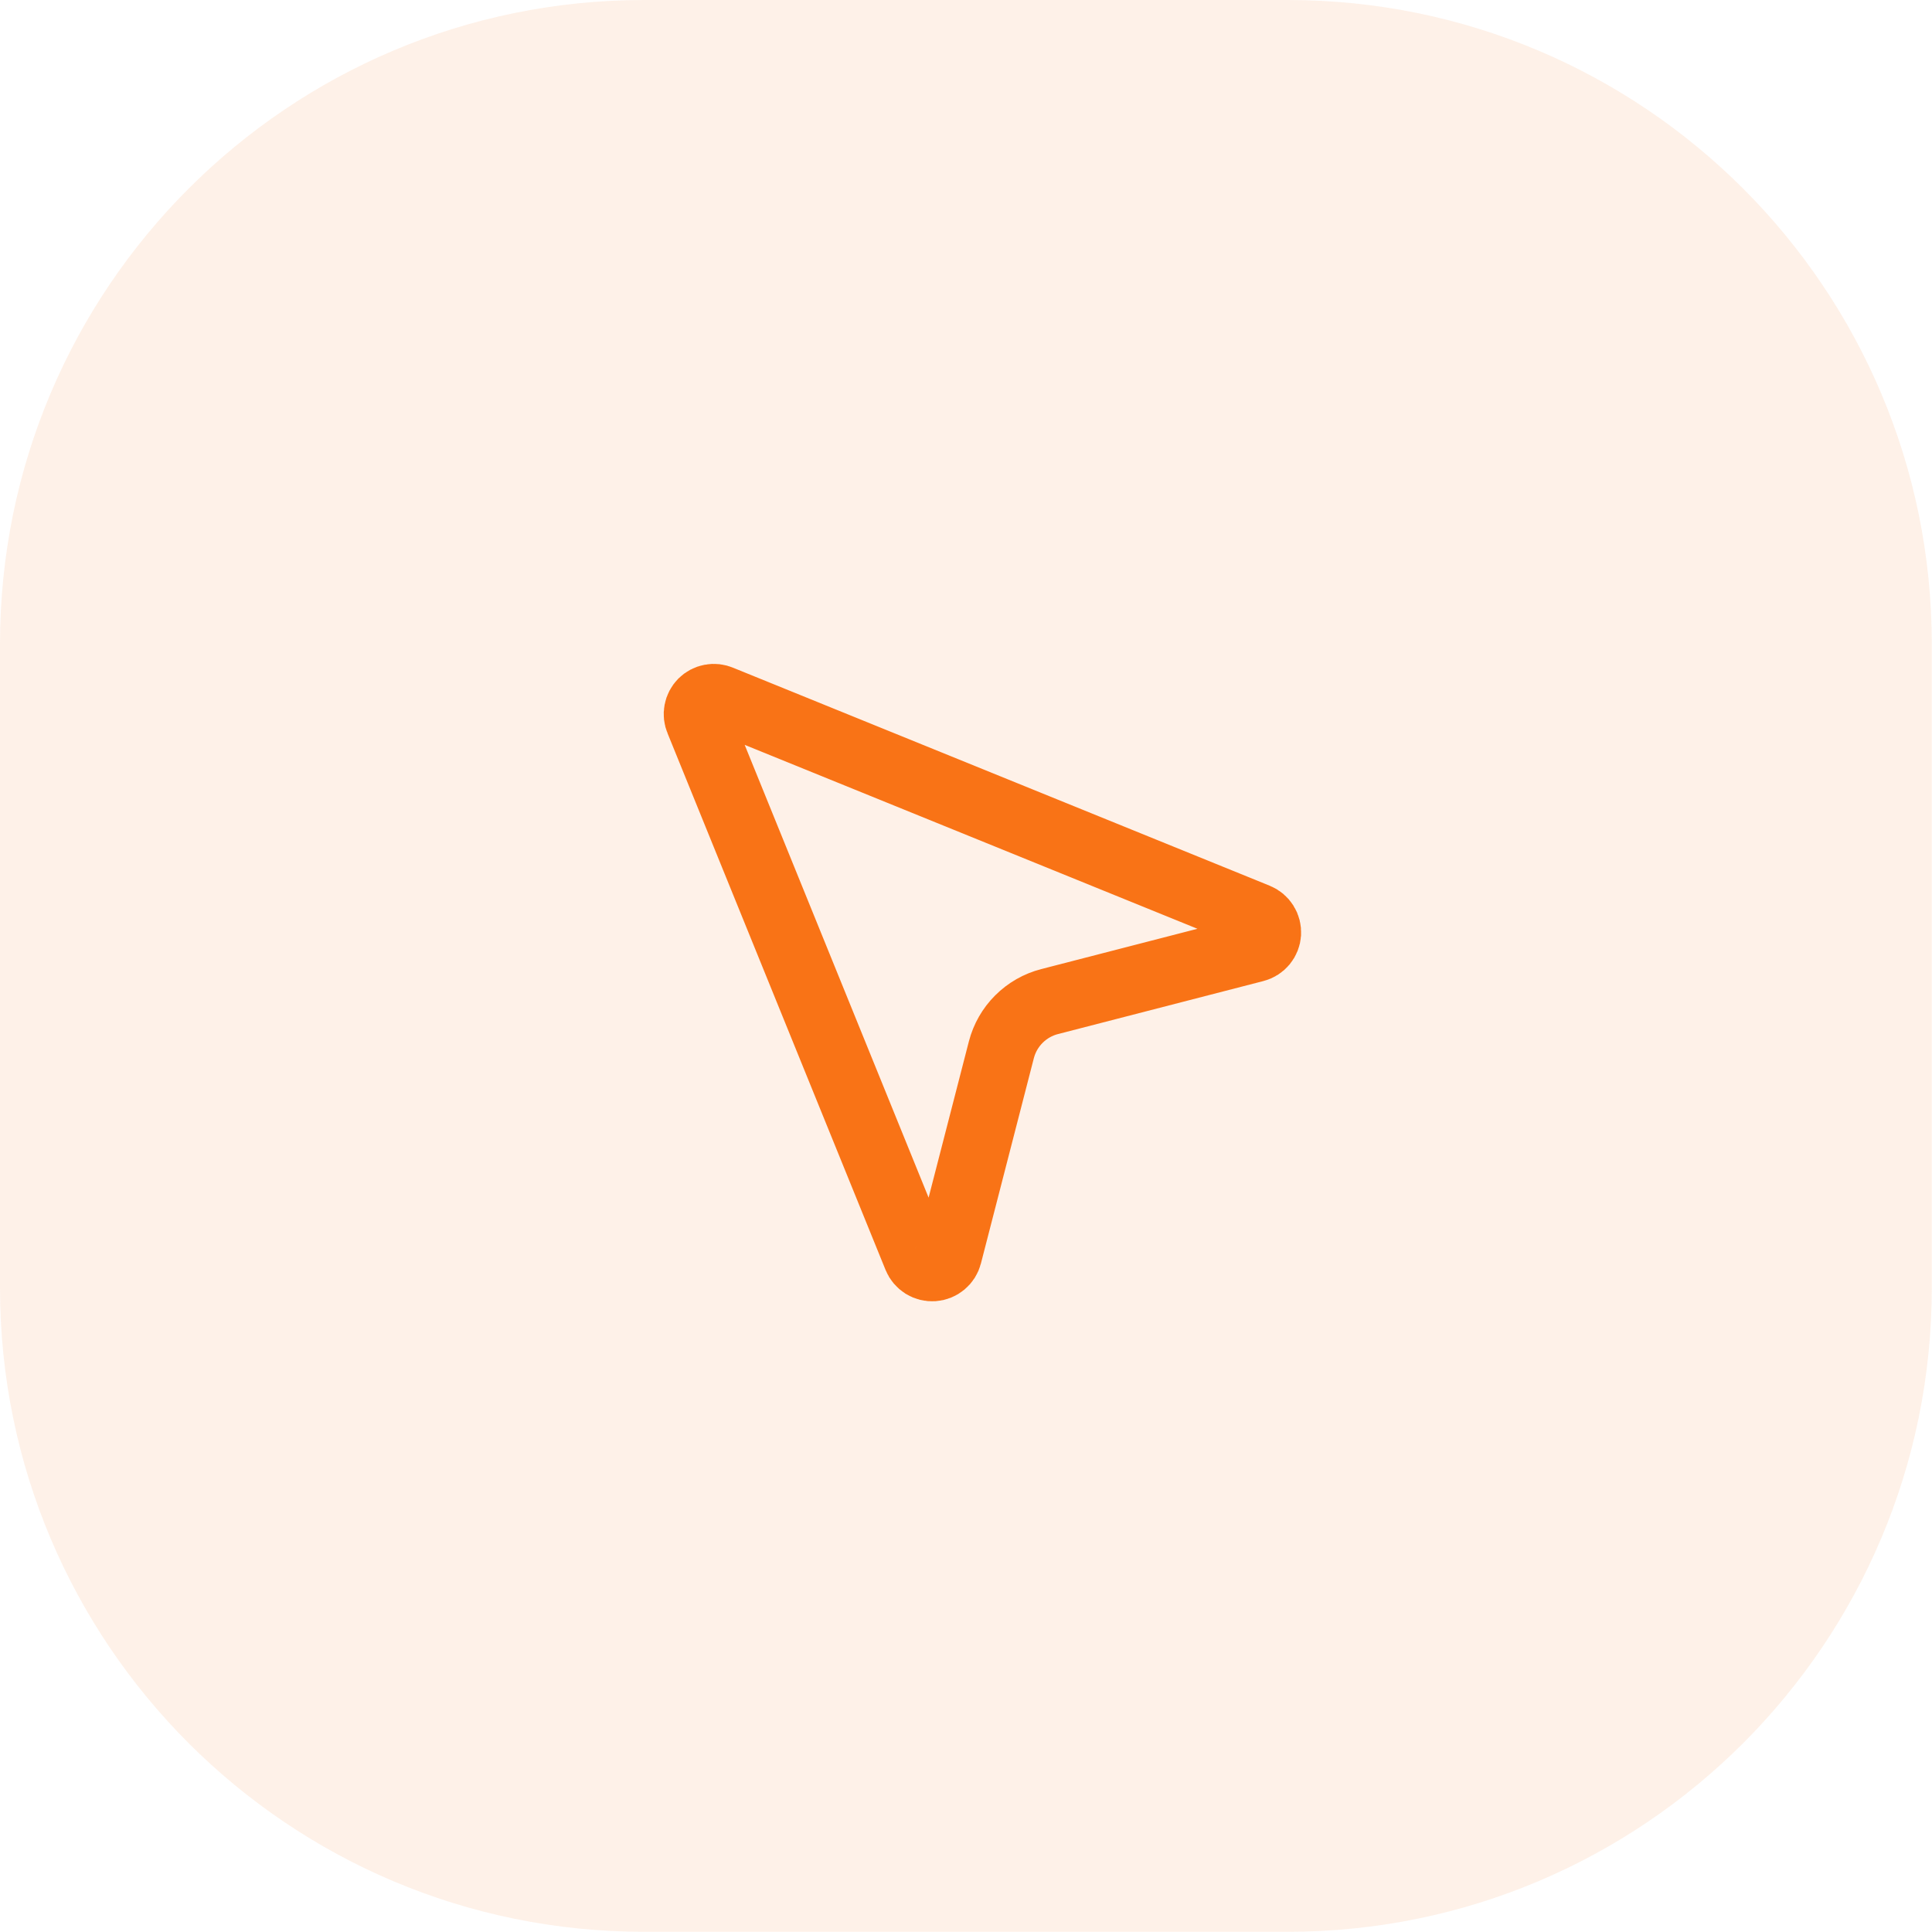
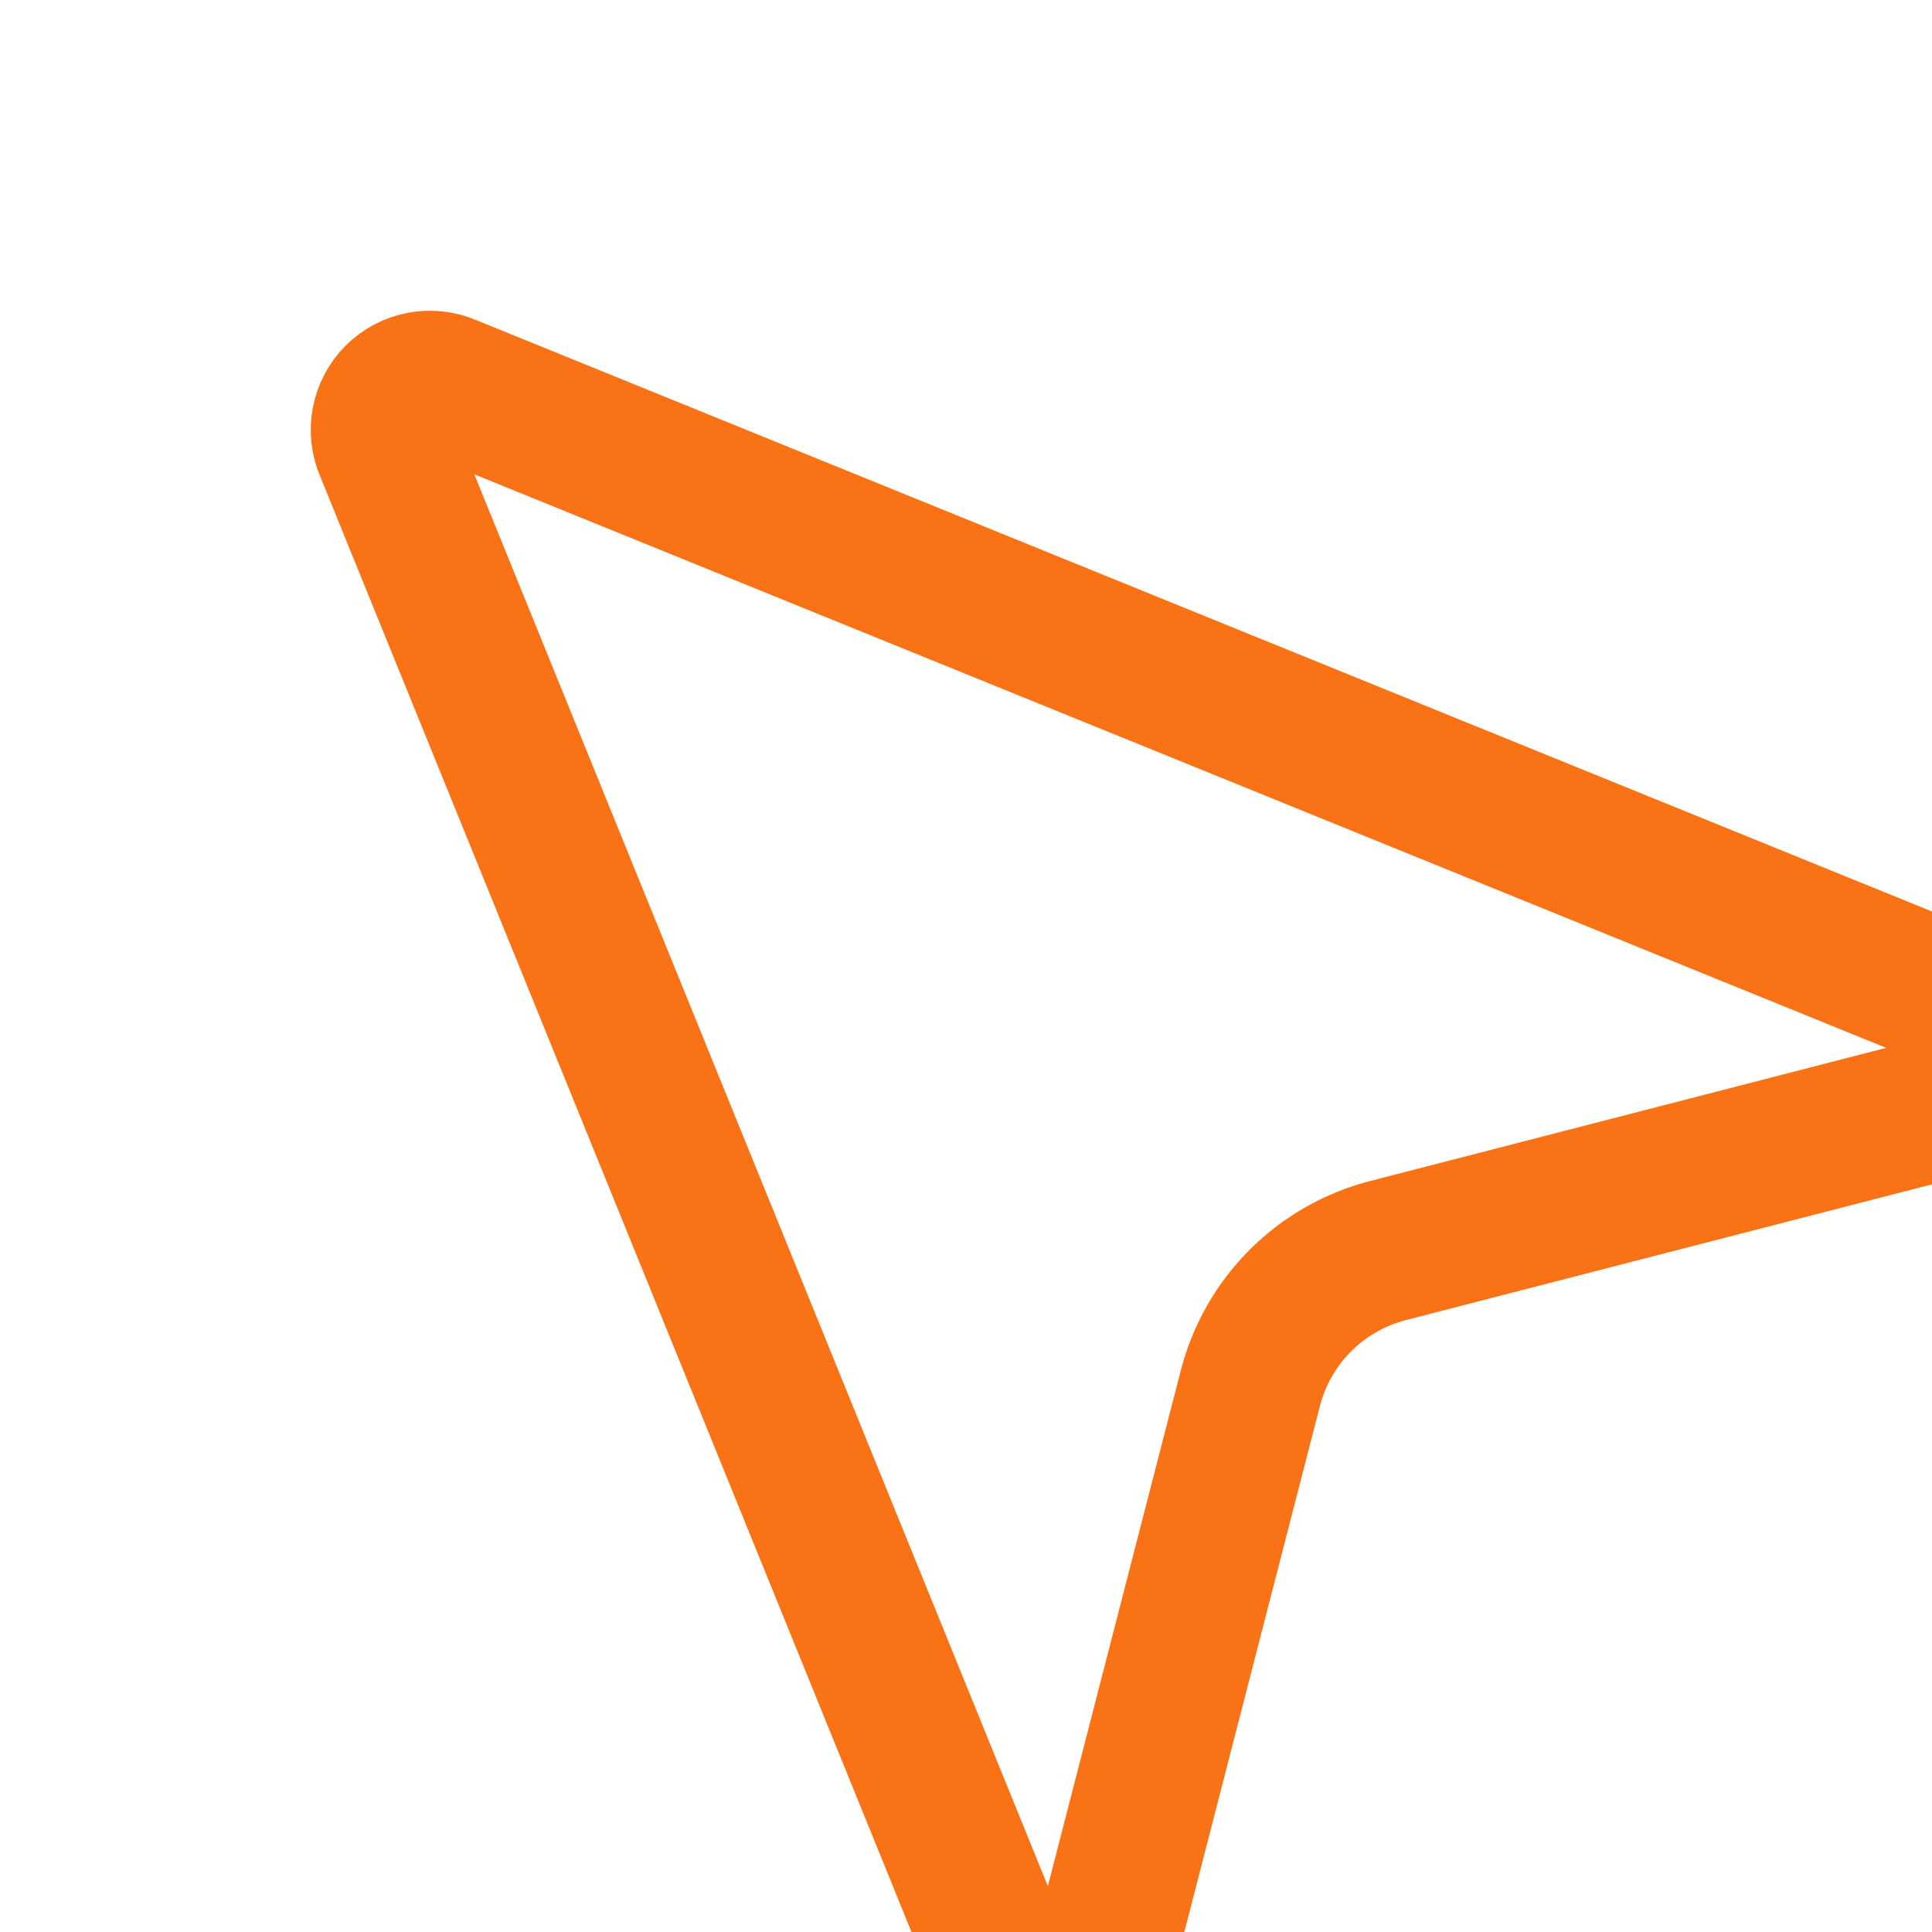
- <svg xmlns="http://www.w3.org/2000/svg" width="48" height="48" viewBox="0 0 48 48" fill="none">
-   <path d="M0 16C0 7.163 7.163 0 16 0H31.995C40.831 0 47.995 7.163 47.995 16V31.995C47.995 40.831 40.831 47.995 31.995 47.995H16C7.163 47.995 0 40.831 0 31.995V16Z" fill="#F97316" fill-opacity="0.1" />
-   <path d="M17.357 17.904C17.324 17.828 17.315 17.744 17.331 17.663C17.346 17.582 17.386 17.507 17.444 17.448C17.503 17.39 17.577 17.35 17.659 17.335C17.74 17.319 17.824 17.329 17.9 17.362L31.233 22.778C31.314 22.811 31.383 22.869 31.429 22.943C31.476 23.017 31.497 23.105 31.492 23.192C31.486 23.279 31.453 23.363 31.397 23.43C31.341 23.497 31.265 23.546 31.18 23.567L26.077 24.884C25.789 24.958 25.526 25.108 25.315 25.319C25.104 25.529 24.954 25.792 24.879 26.08L23.563 31.185C23.541 31.27 23.493 31.345 23.425 31.401C23.358 31.457 23.275 31.49 23.187 31.496C23.1 31.502 23.013 31.48 22.939 31.434C22.865 31.387 22.807 31.319 22.774 31.238L17.357 17.904Z" stroke="#F97316" stroke-width="1.667" stroke-linecap="round" stroke-linejoin="round" />
+ <svg xmlns="http://www.w3.org/2000/svg" width="74" height="74" viewBox="0 0 74 74" fill="none">
+   <path d="M14.802 17.188C14.657 16.854 14.616 16.485 14.684 16.127C14.752 15.77 14.926 15.441 15.183 15.183C15.441 14.926 15.77 14.752 16.127 14.684C16.485 14.616 16.854 14.657 17.188 14.802L75.852 38.633C76.208 38.779 76.51 39.033 76.714 39.359C76.918 39.686 77.015 40.069 76.989 40.453C76.963 40.837 76.817 41.204 76.572 41.5C76.326 41.797 75.993 42.009 75.621 42.105L53.167 47.898C51.899 48.225 50.74 48.885 49.813 49.81C48.886 50.735 48.224 51.892 47.895 53.16L42.105 75.621C42.009 75.993 41.797 76.326 41.5 76.572C41.204 76.817 40.837 76.963 40.453 76.989C40.069 77.015 39.686 76.918 39.359 76.714C39.033 76.51 38.779 76.208 38.633 75.852L14.802 17.188Z" stroke="#F97316" stroke-width="5.5" stroke-linecap="round" stroke-linejoin="round" />
</svg>
